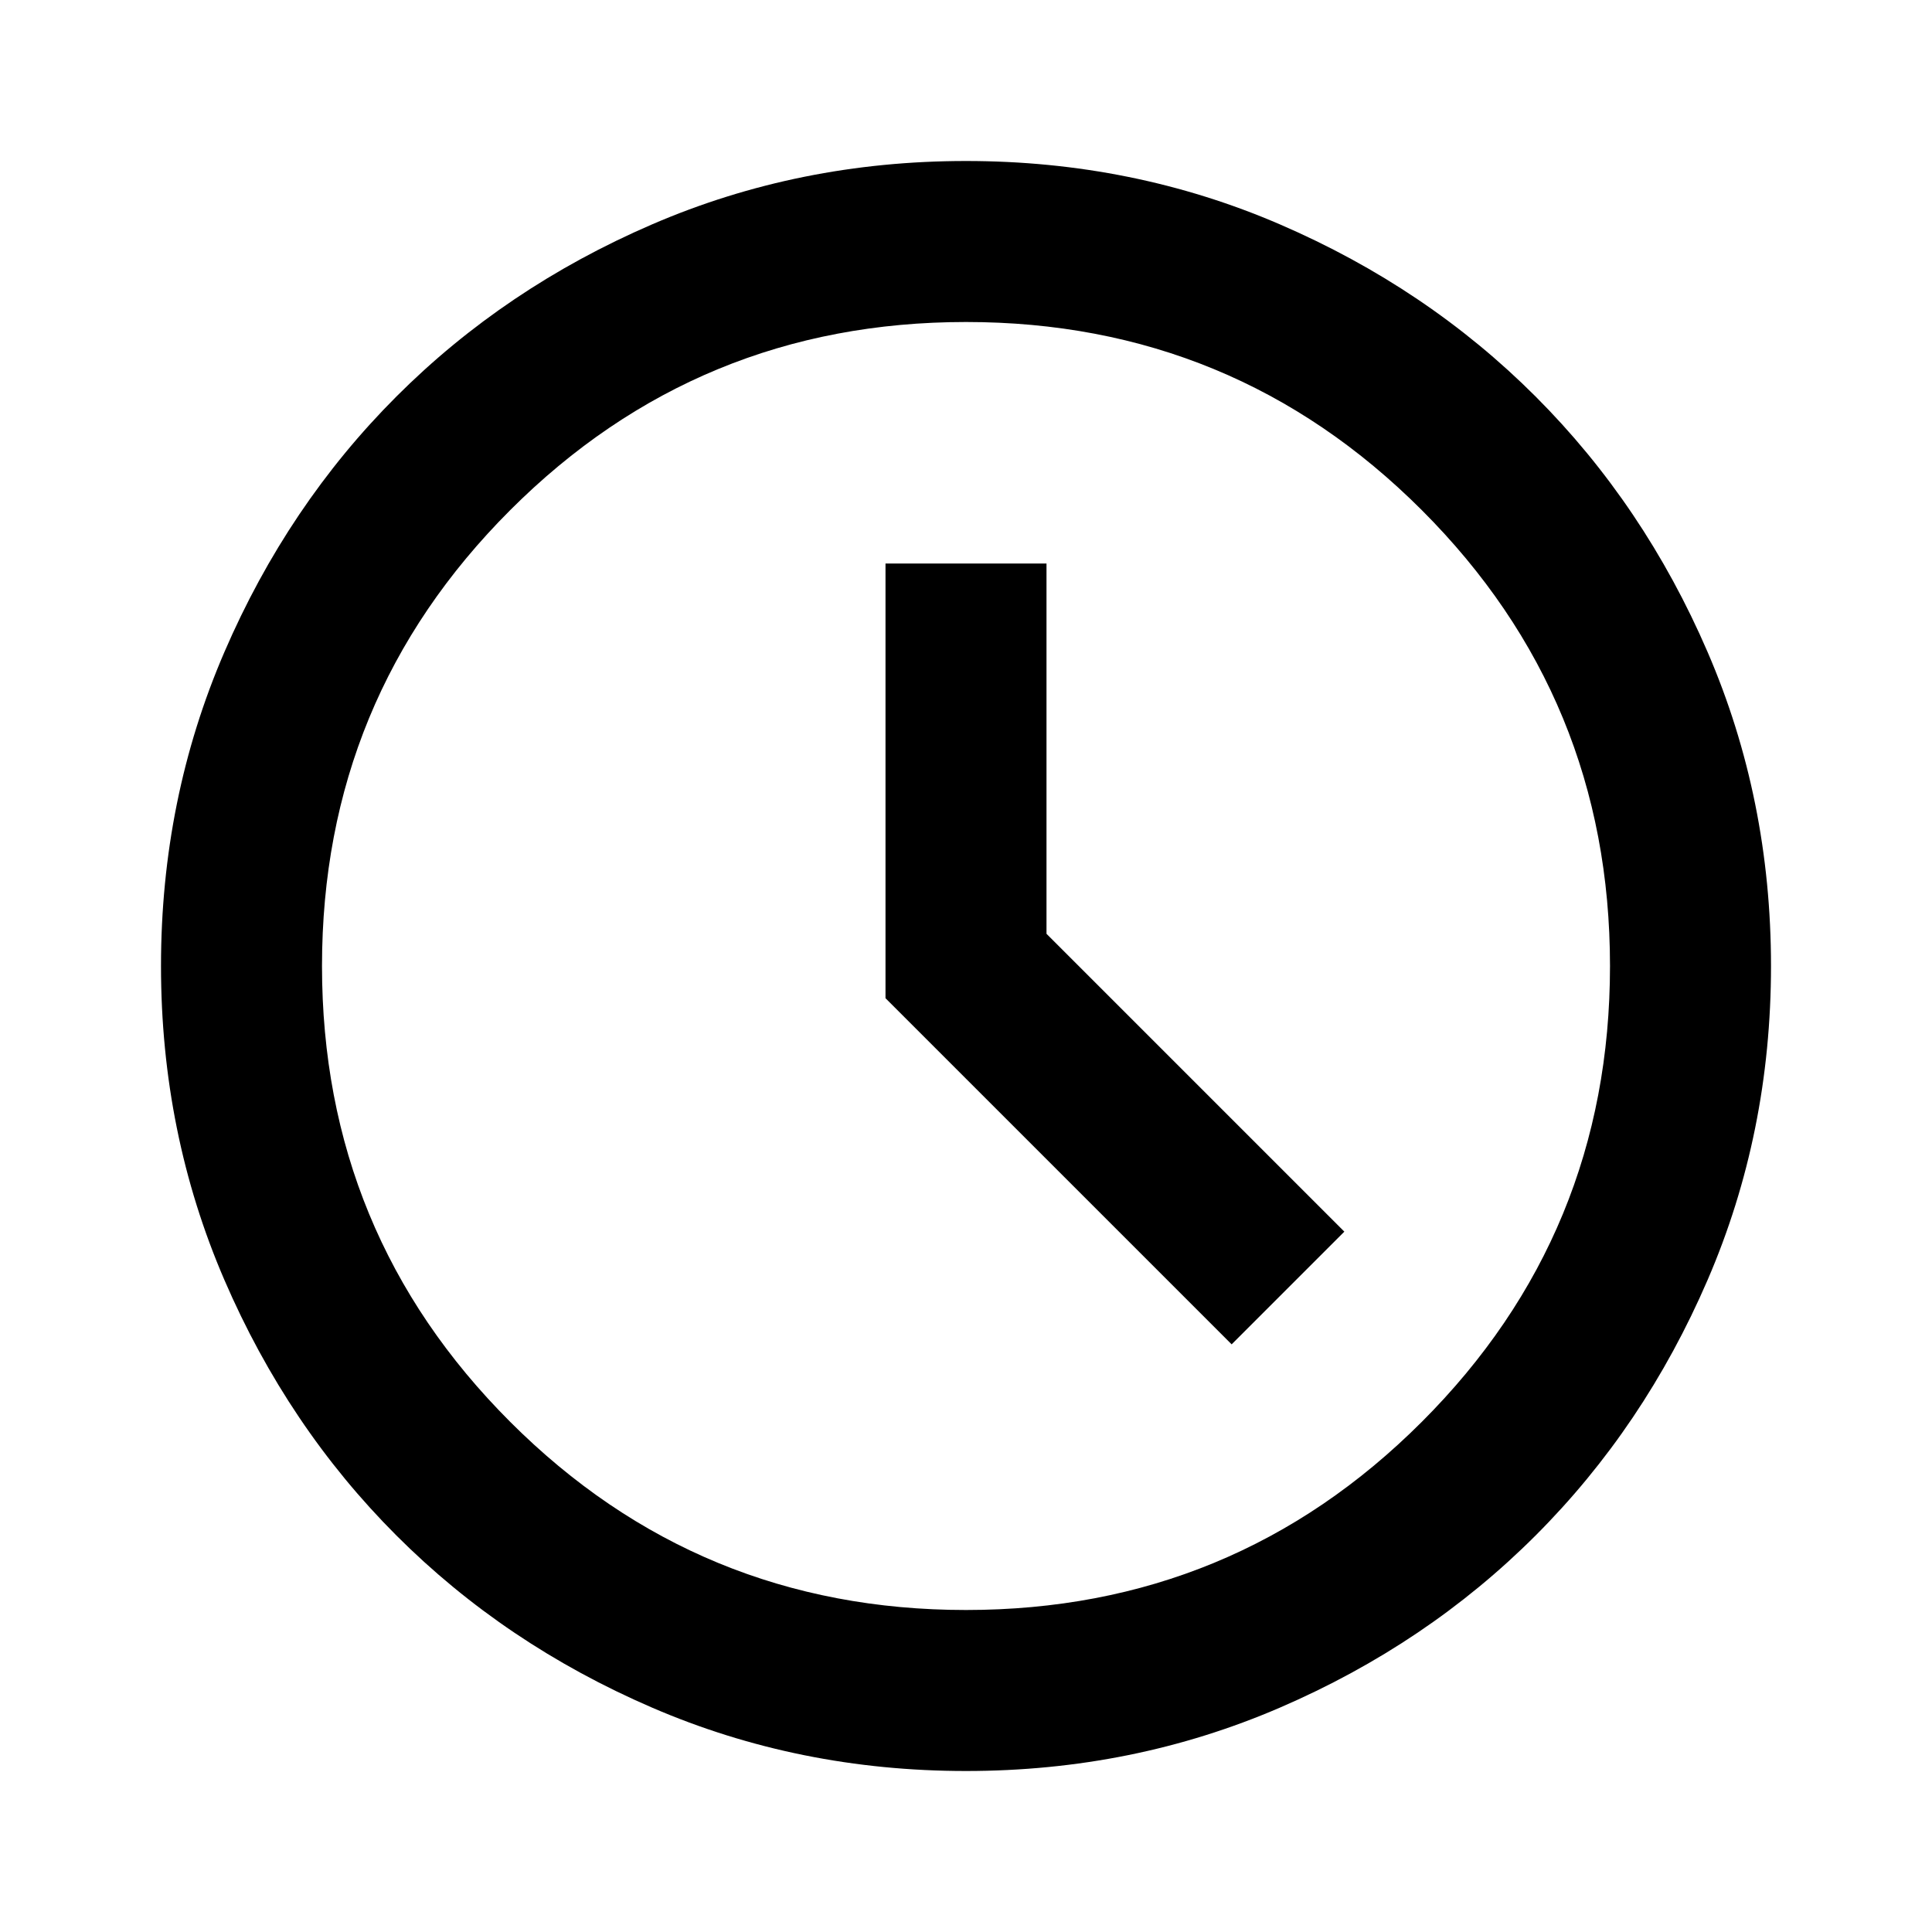
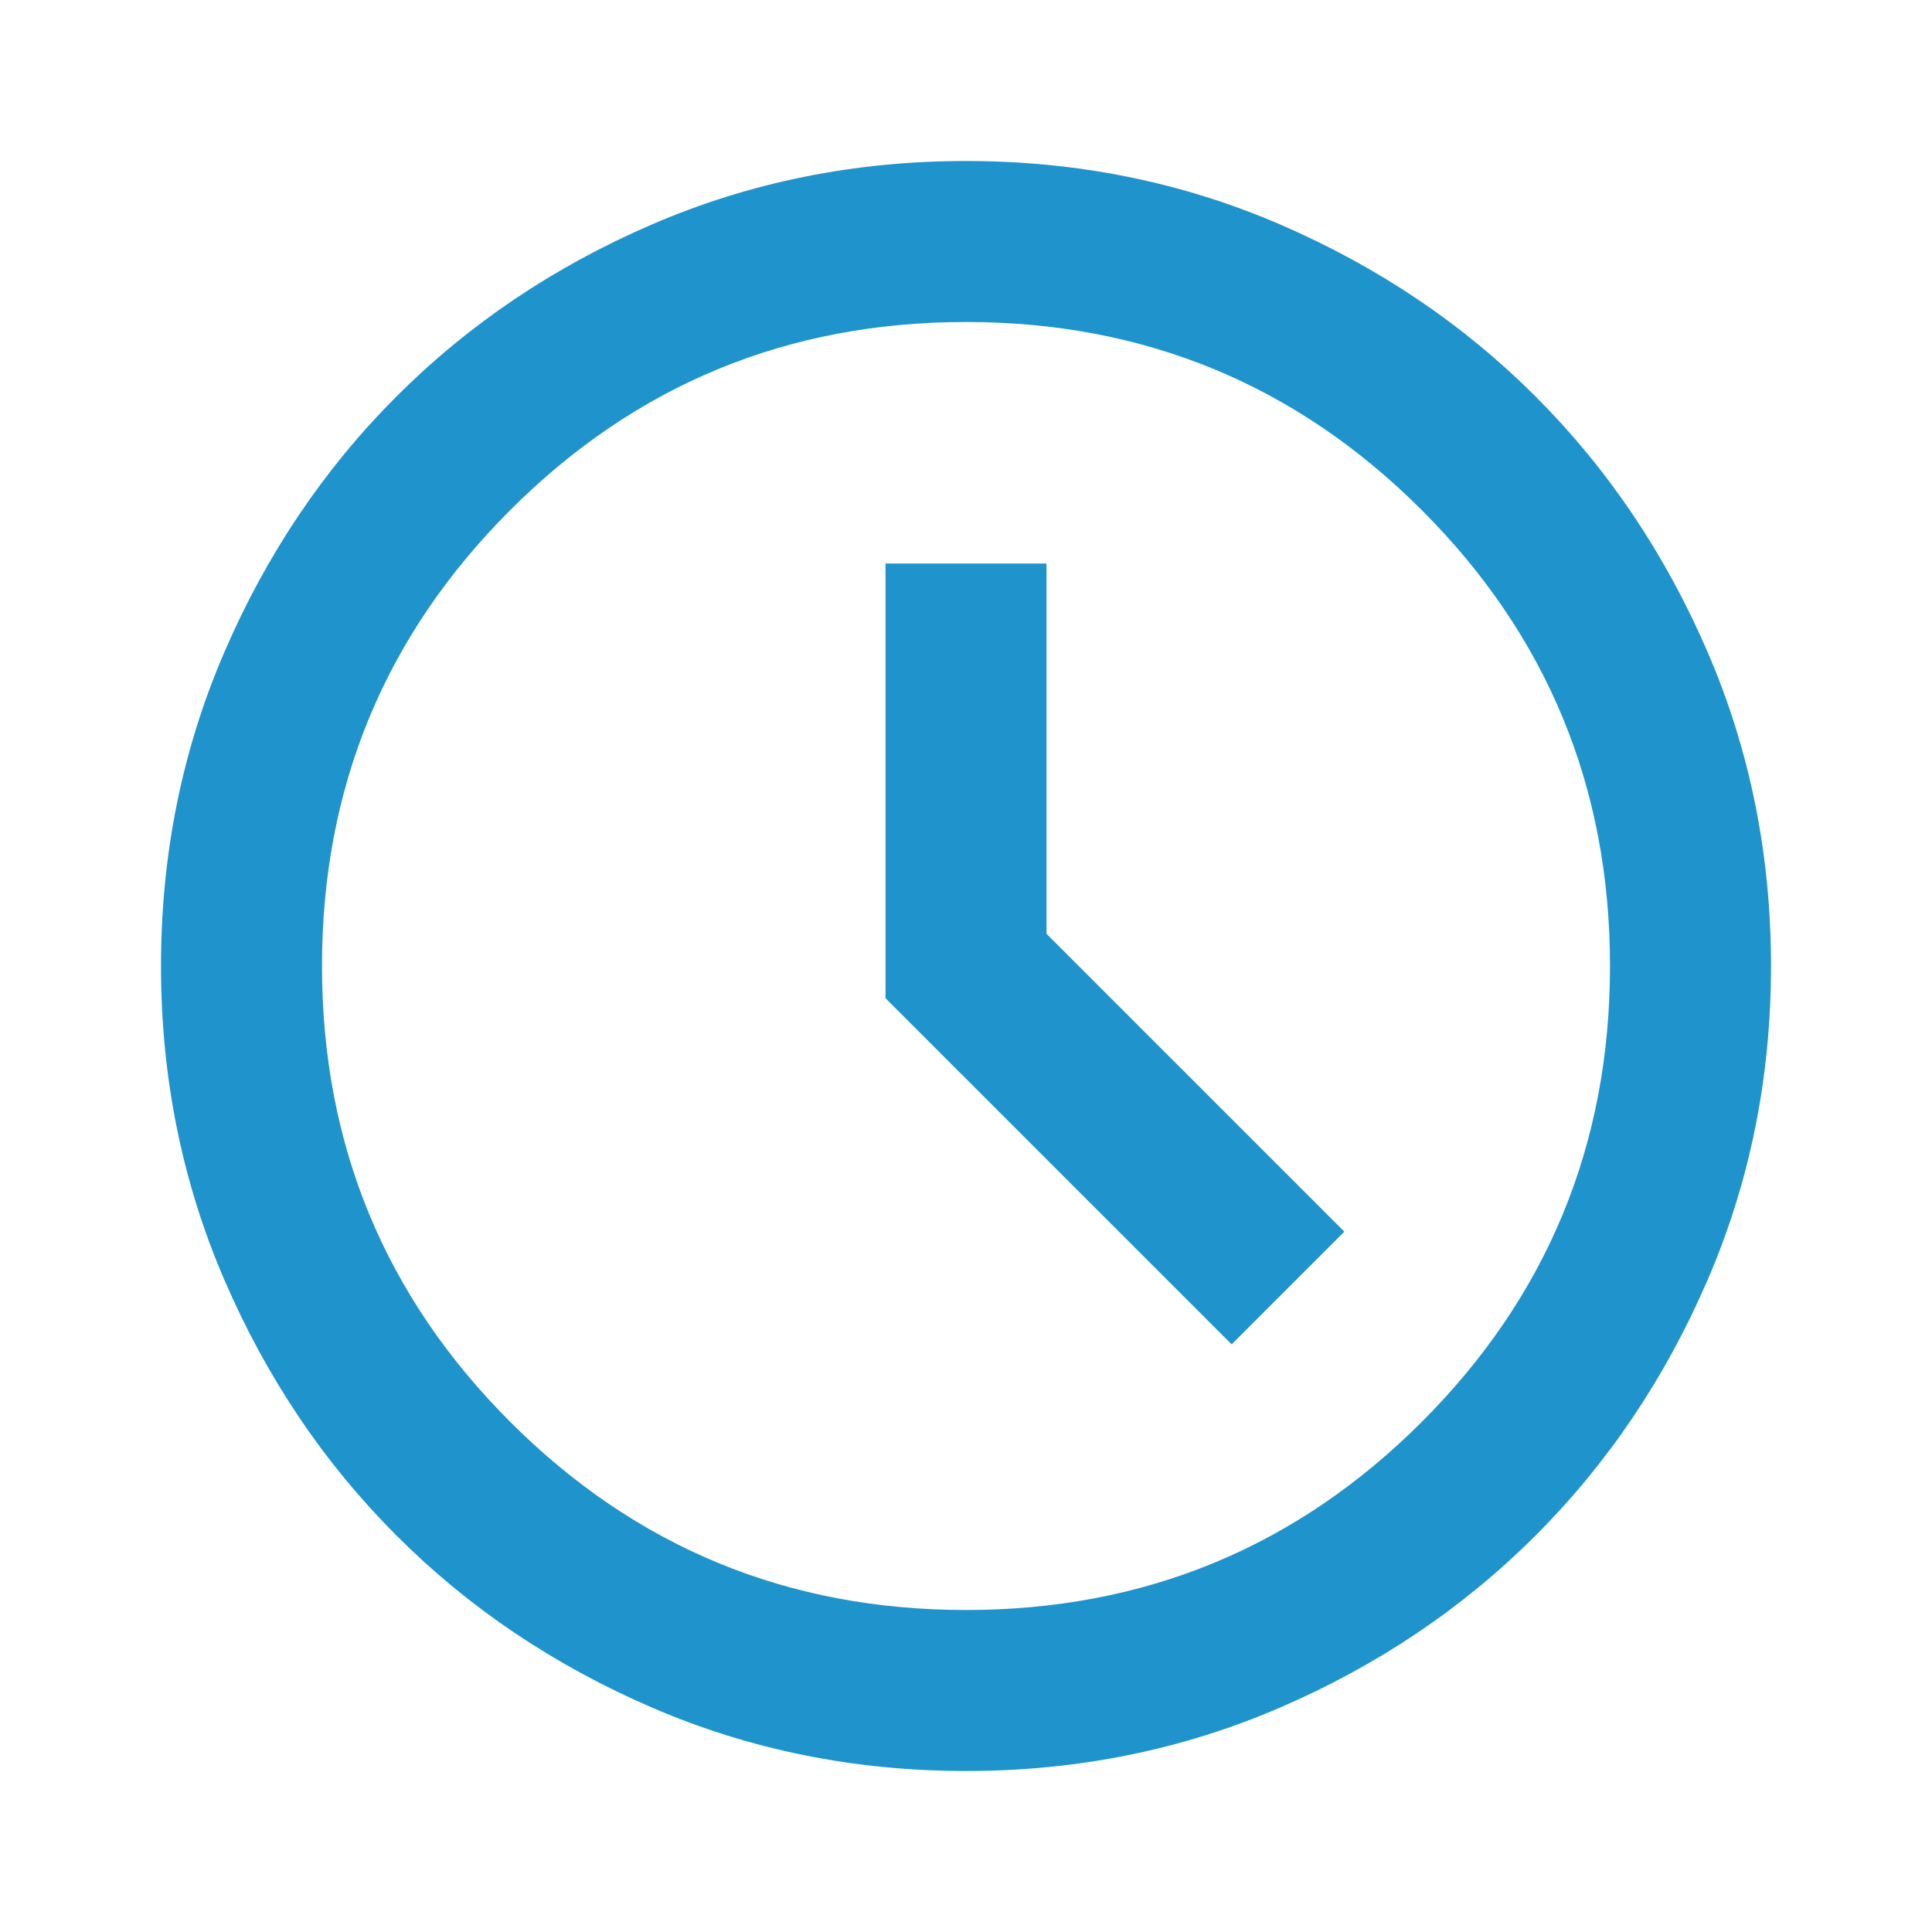
<svg xmlns="http://www.w3.org/2000/svg" height="24" viewBox="0 -960 960 960" width="24">
-   <path d="m612-292 56-56-148-148v-184h-80v216l172 172ZM480-80q-83 0-156-31.5T197-197q-54-54-85.5-127T80-480q0-83 31.5-156T197-763q54-54 127-85.5T480-880q83 0 156 31.5T763-763q54 54 85.5 127T880-480q0 83-31.5 156T763-197q-54 54-127 85.5T480-80Zm0-400Zm0 320q133 0 226.5-93.5T800-480q0-133-93.5-226.5T480-800q-133 0-226.5 93.5T160-480q0 133 93.5 226.5T480-160Z" />
+   <path fill="#1f93cc" d="m612-292 56-56-148-148v-184h-80v216l172 172ZM480-80q-83 0-156-31.5T197-197q-54-54-85.5-127T80-480q0-83 31.5-156T197-763q54-54 127-85.5T480-880q83 0 156 31.5T763-763q54 54 85.5 127T880-480q0 83-31.5 156T763-197q-54 54-127 85.5T480-80Zm0-400Zm0 320q133 0 226.5-93.5T800-480q0-133-93.5-226.5T480-800q-133 0-226.5 93.5T160-480q0 133 93.5 226.5T480-160Z" />
</svg>
